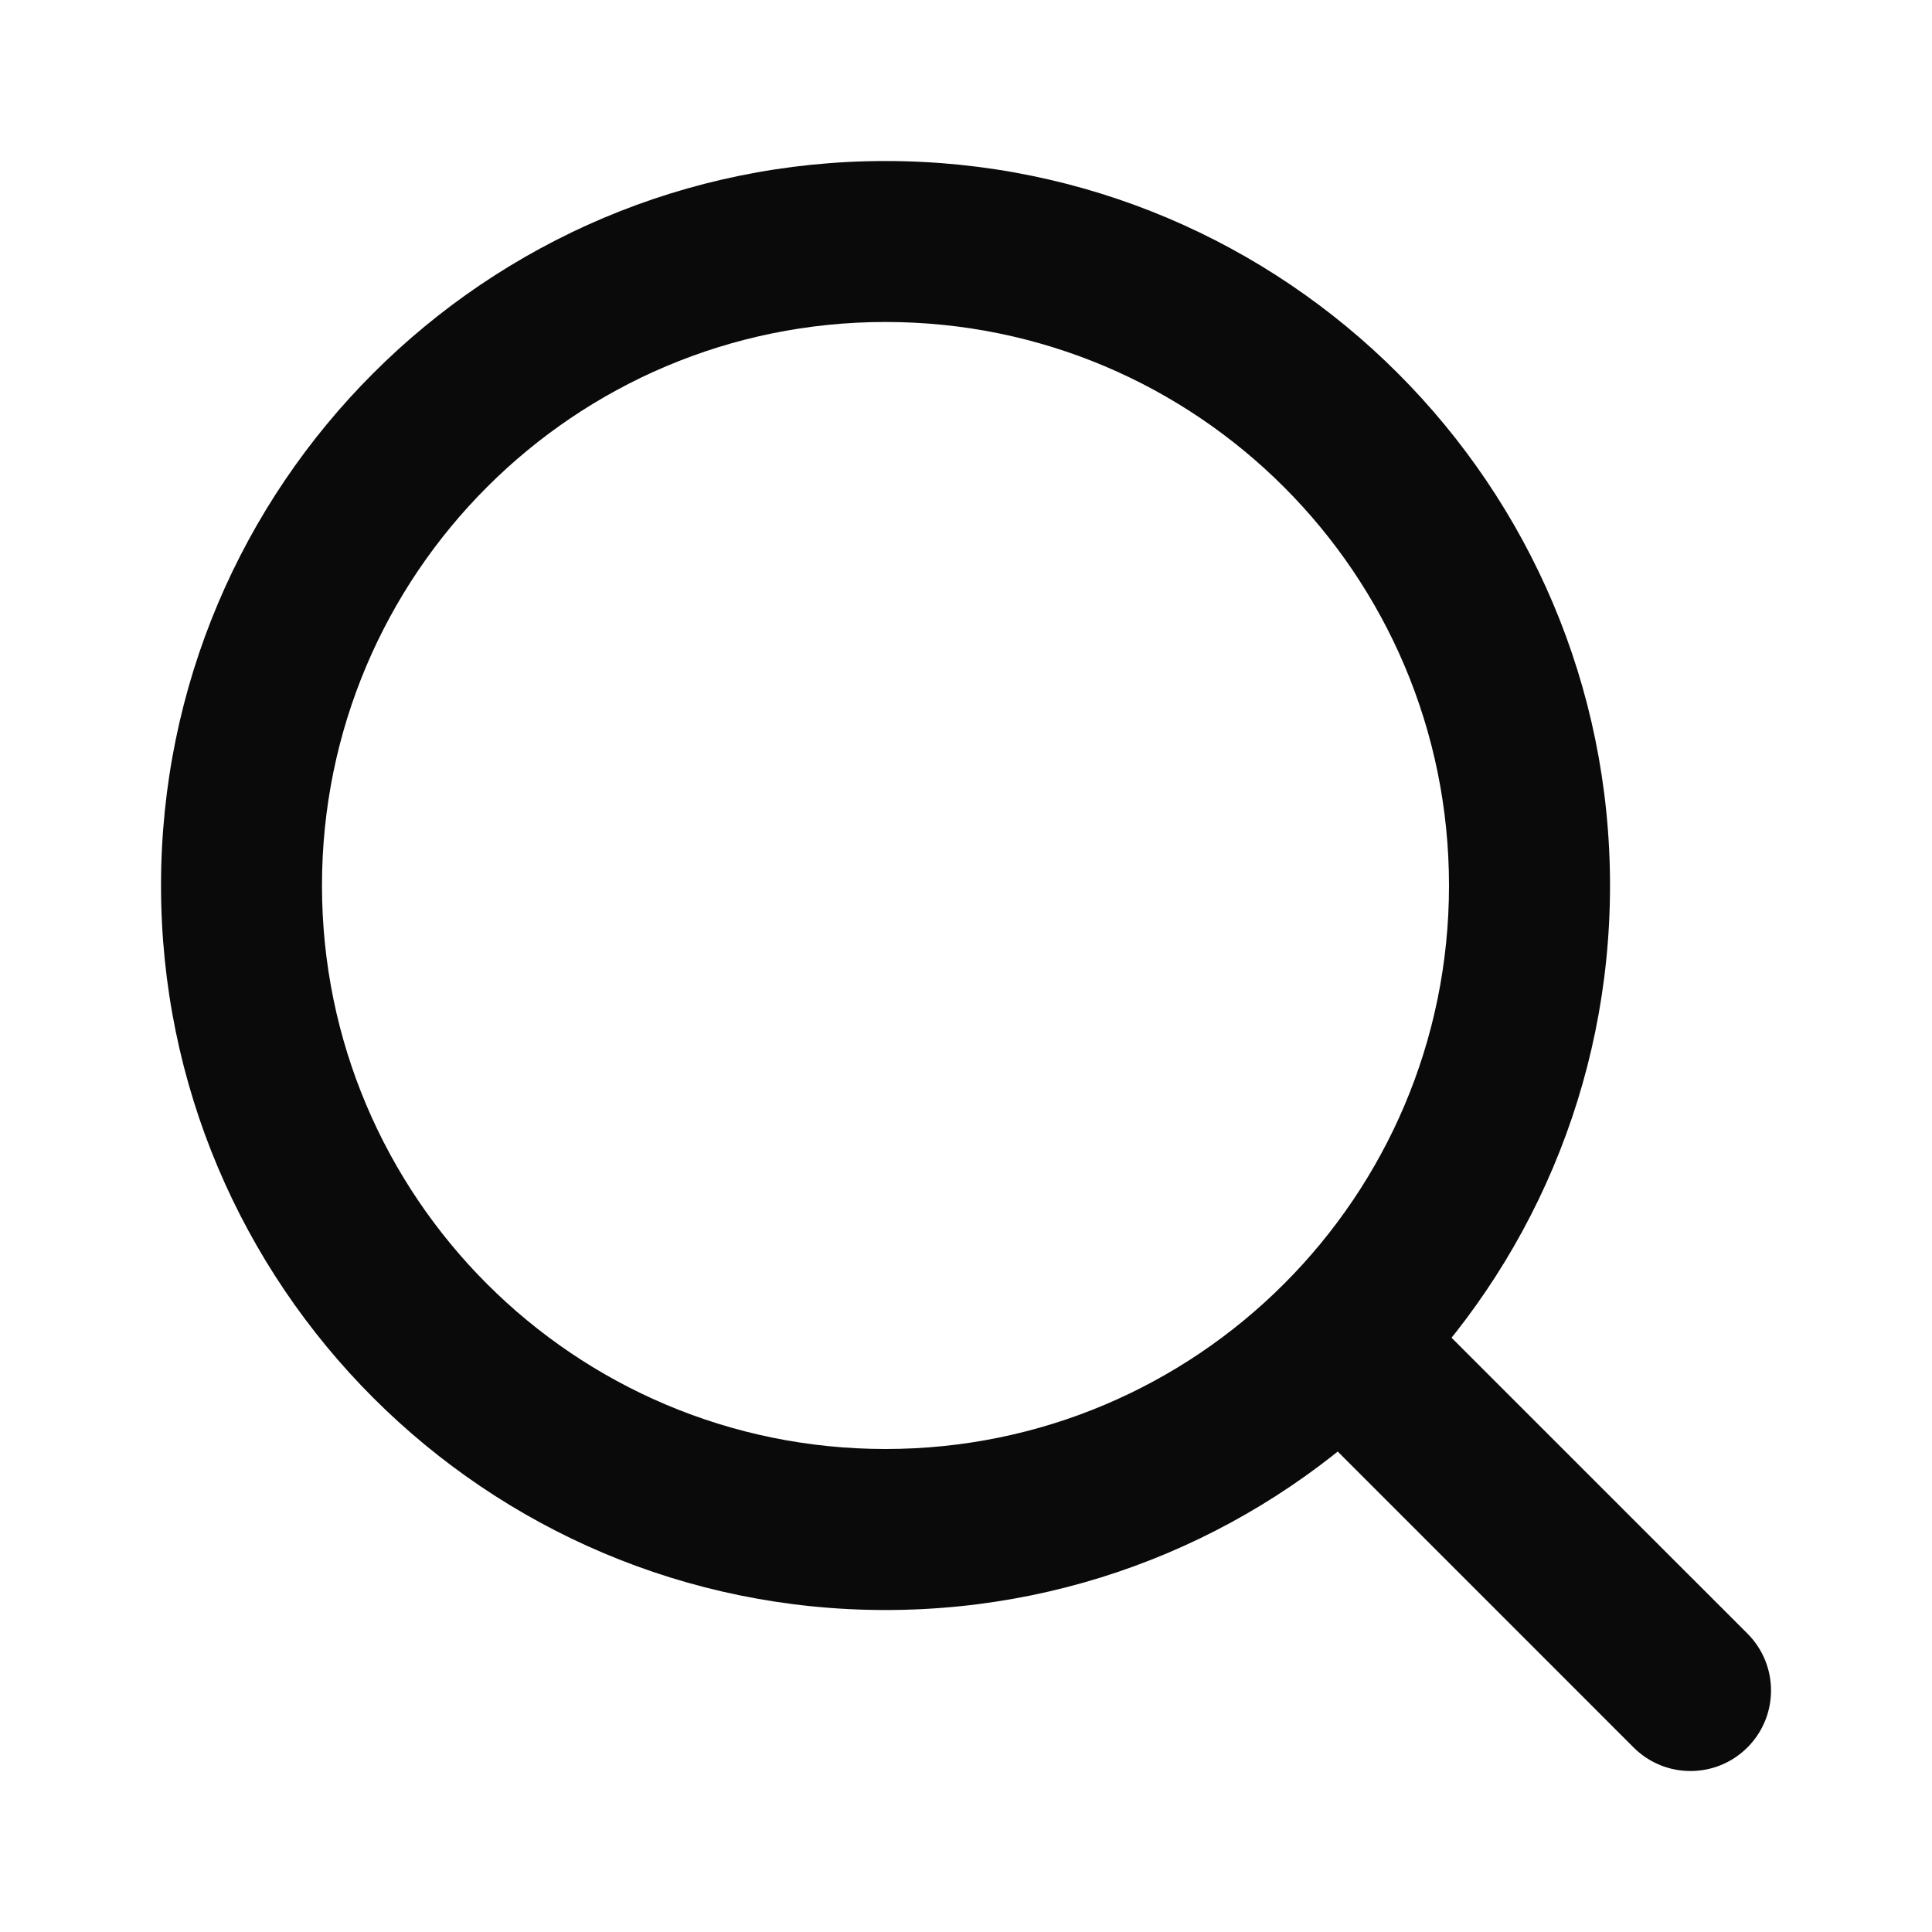
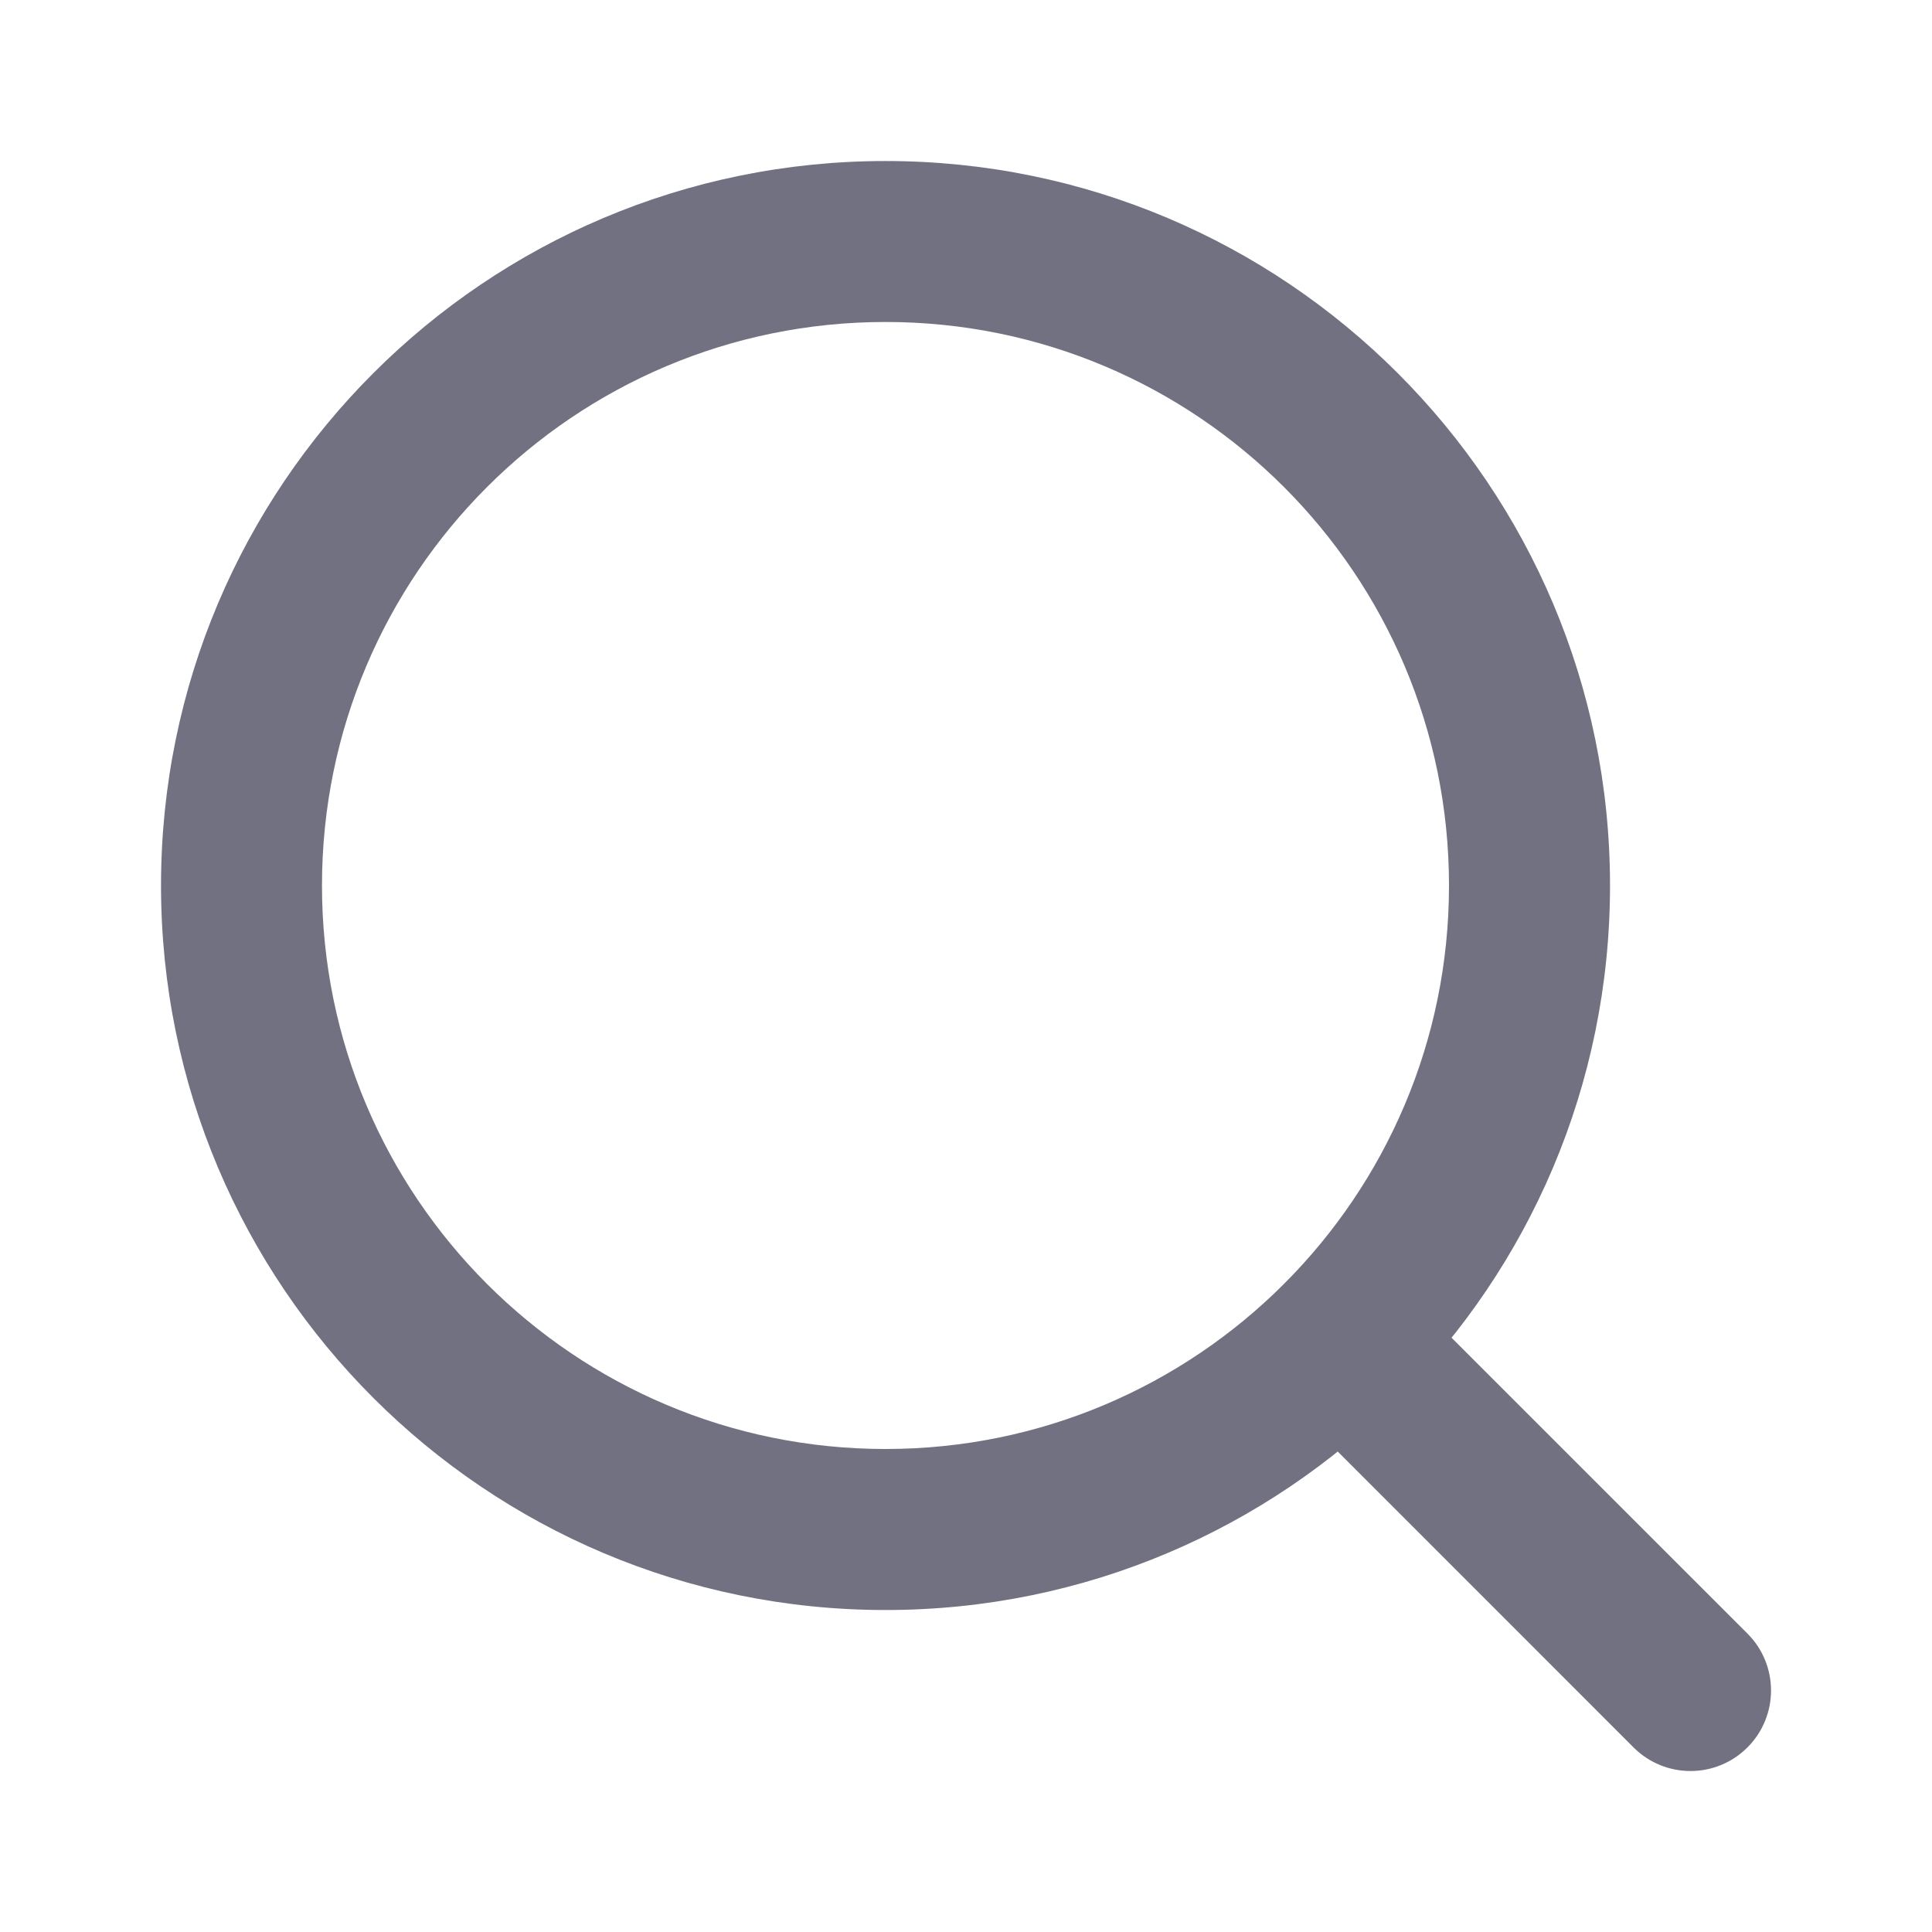
<svg xmlns="http://www.w3.org/2000/svg" width="32" height="32" viewBox="0 0 32 32" fill="none">
-   <path d="M21.271 21.271C21.792 20.75 22.635 20.75 23.156 21.271L28.943 27.057C29.464 27.578 29.464 28.422 28.943 28.943C28.422 29.464 27.578 29.464 27.057 28.943L21.271 23.156C20.75 22.635 20.75 21.792 21.271 21.271Z" fill="#0A0A0A" />
-   <path d="M24 14.667C24 9.512 19.822 5.333 14.667 5.333C9.512 5.333 5.333 9.512 5.333 14.667C5.333 19.822 9.512 24 14.667 24C19.821 24 24 19.821 24 14.667ZM26.667 14.667C26.667 21.294 21.294 26.667 14.667 26.667C8.04 26.667 2.667 21.294 2.667 14.667C2.667 8.04 8.04 2.667 14.667 2.667C21.294 2.667 26.667 8.04 26.667 14.667Z" fill="#0A0A0A" />
+   <path d="M21.271 21.271C21.792 20.75 22.635 20.75 23.156 21.271L28.943 27.057C29.464 27.578 29.464 28.422 28.943 28.943C28.422 29.464 27.578 29.464 27.057 28.943L21.271 23.156C20.75 22.635 20.75 21.792 21.271 21.271Z" fill="#717182" />
+   <path d="M24 14.667C24 9.512 19.822 5.333 14.667 5.333C9.512 5.333 5.333 9.512 5.333 14.667C5.333 19.822 9.512 24 14.667 24C19.821 24 24 19.821 24 14.667ZM26.667 14.667C26.667 21.294 21.294 26.667 14.667 26.667C8.04 26.667 2.667 21.294 2.667 14.667C2.667 8.04 8.04 2.667 14.667 2.667C21.294 2.667 26.667 8.04 26.667 14.667Z" fill="#717182" />
</svg>
